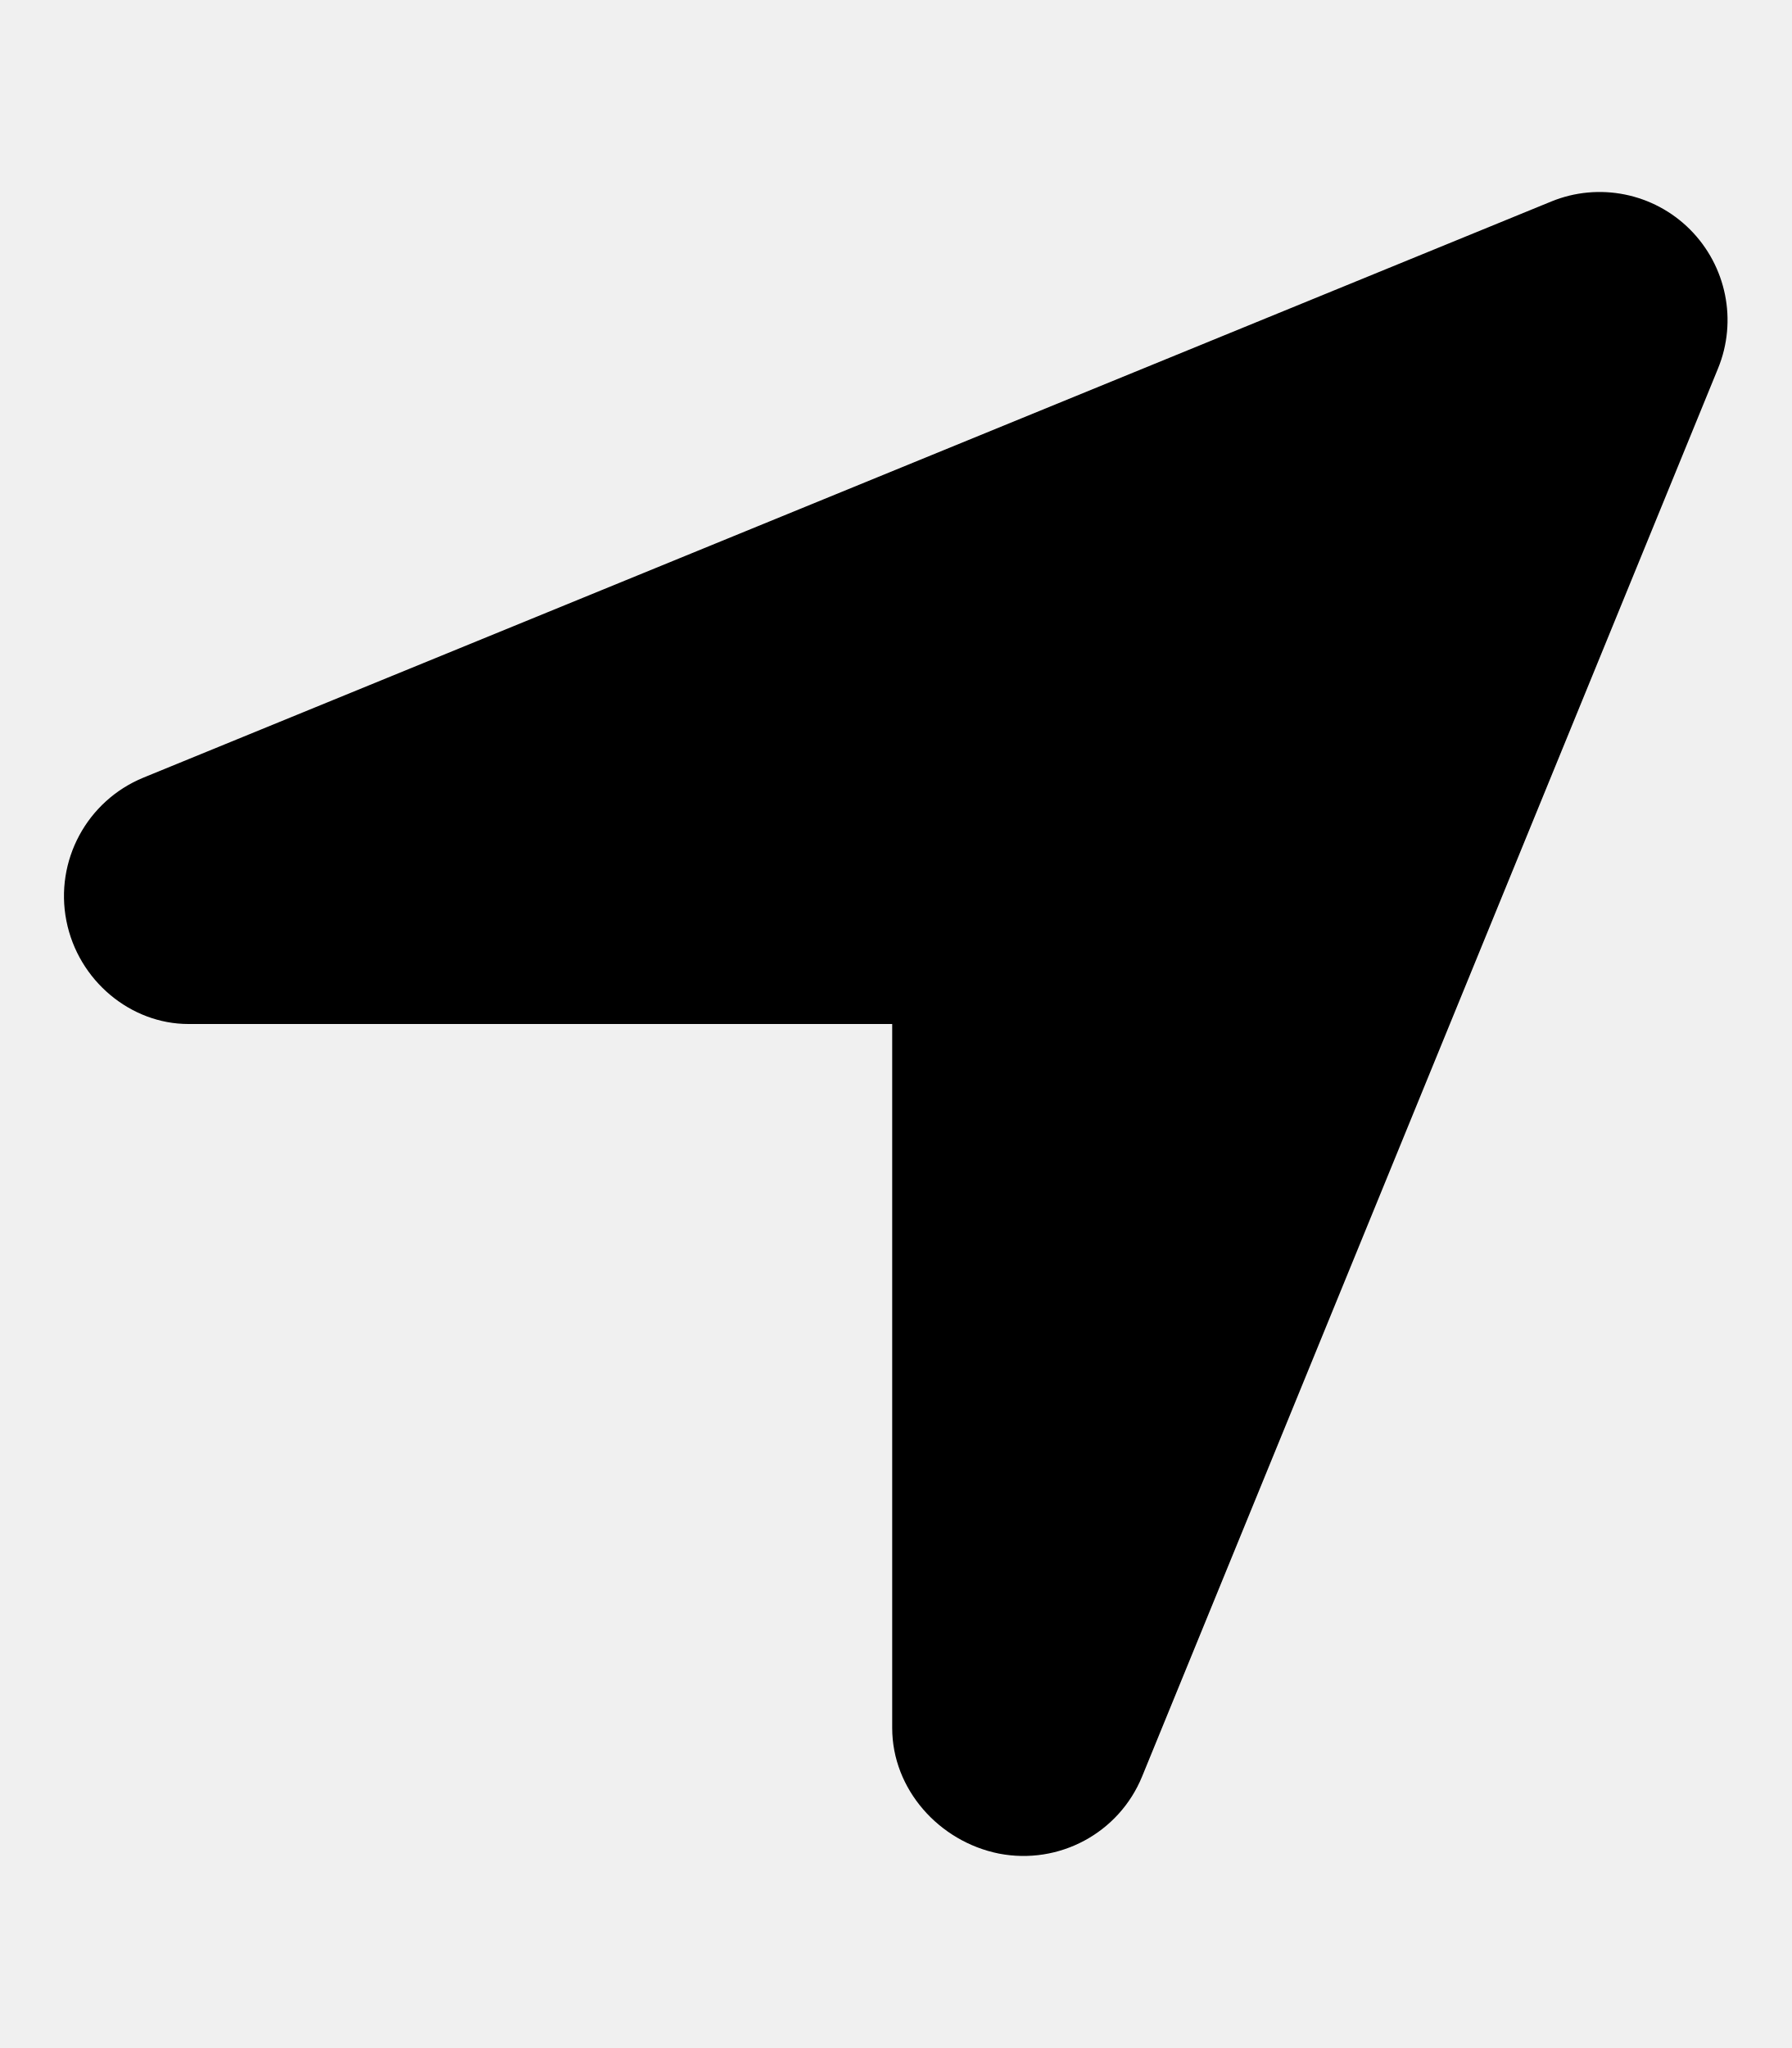
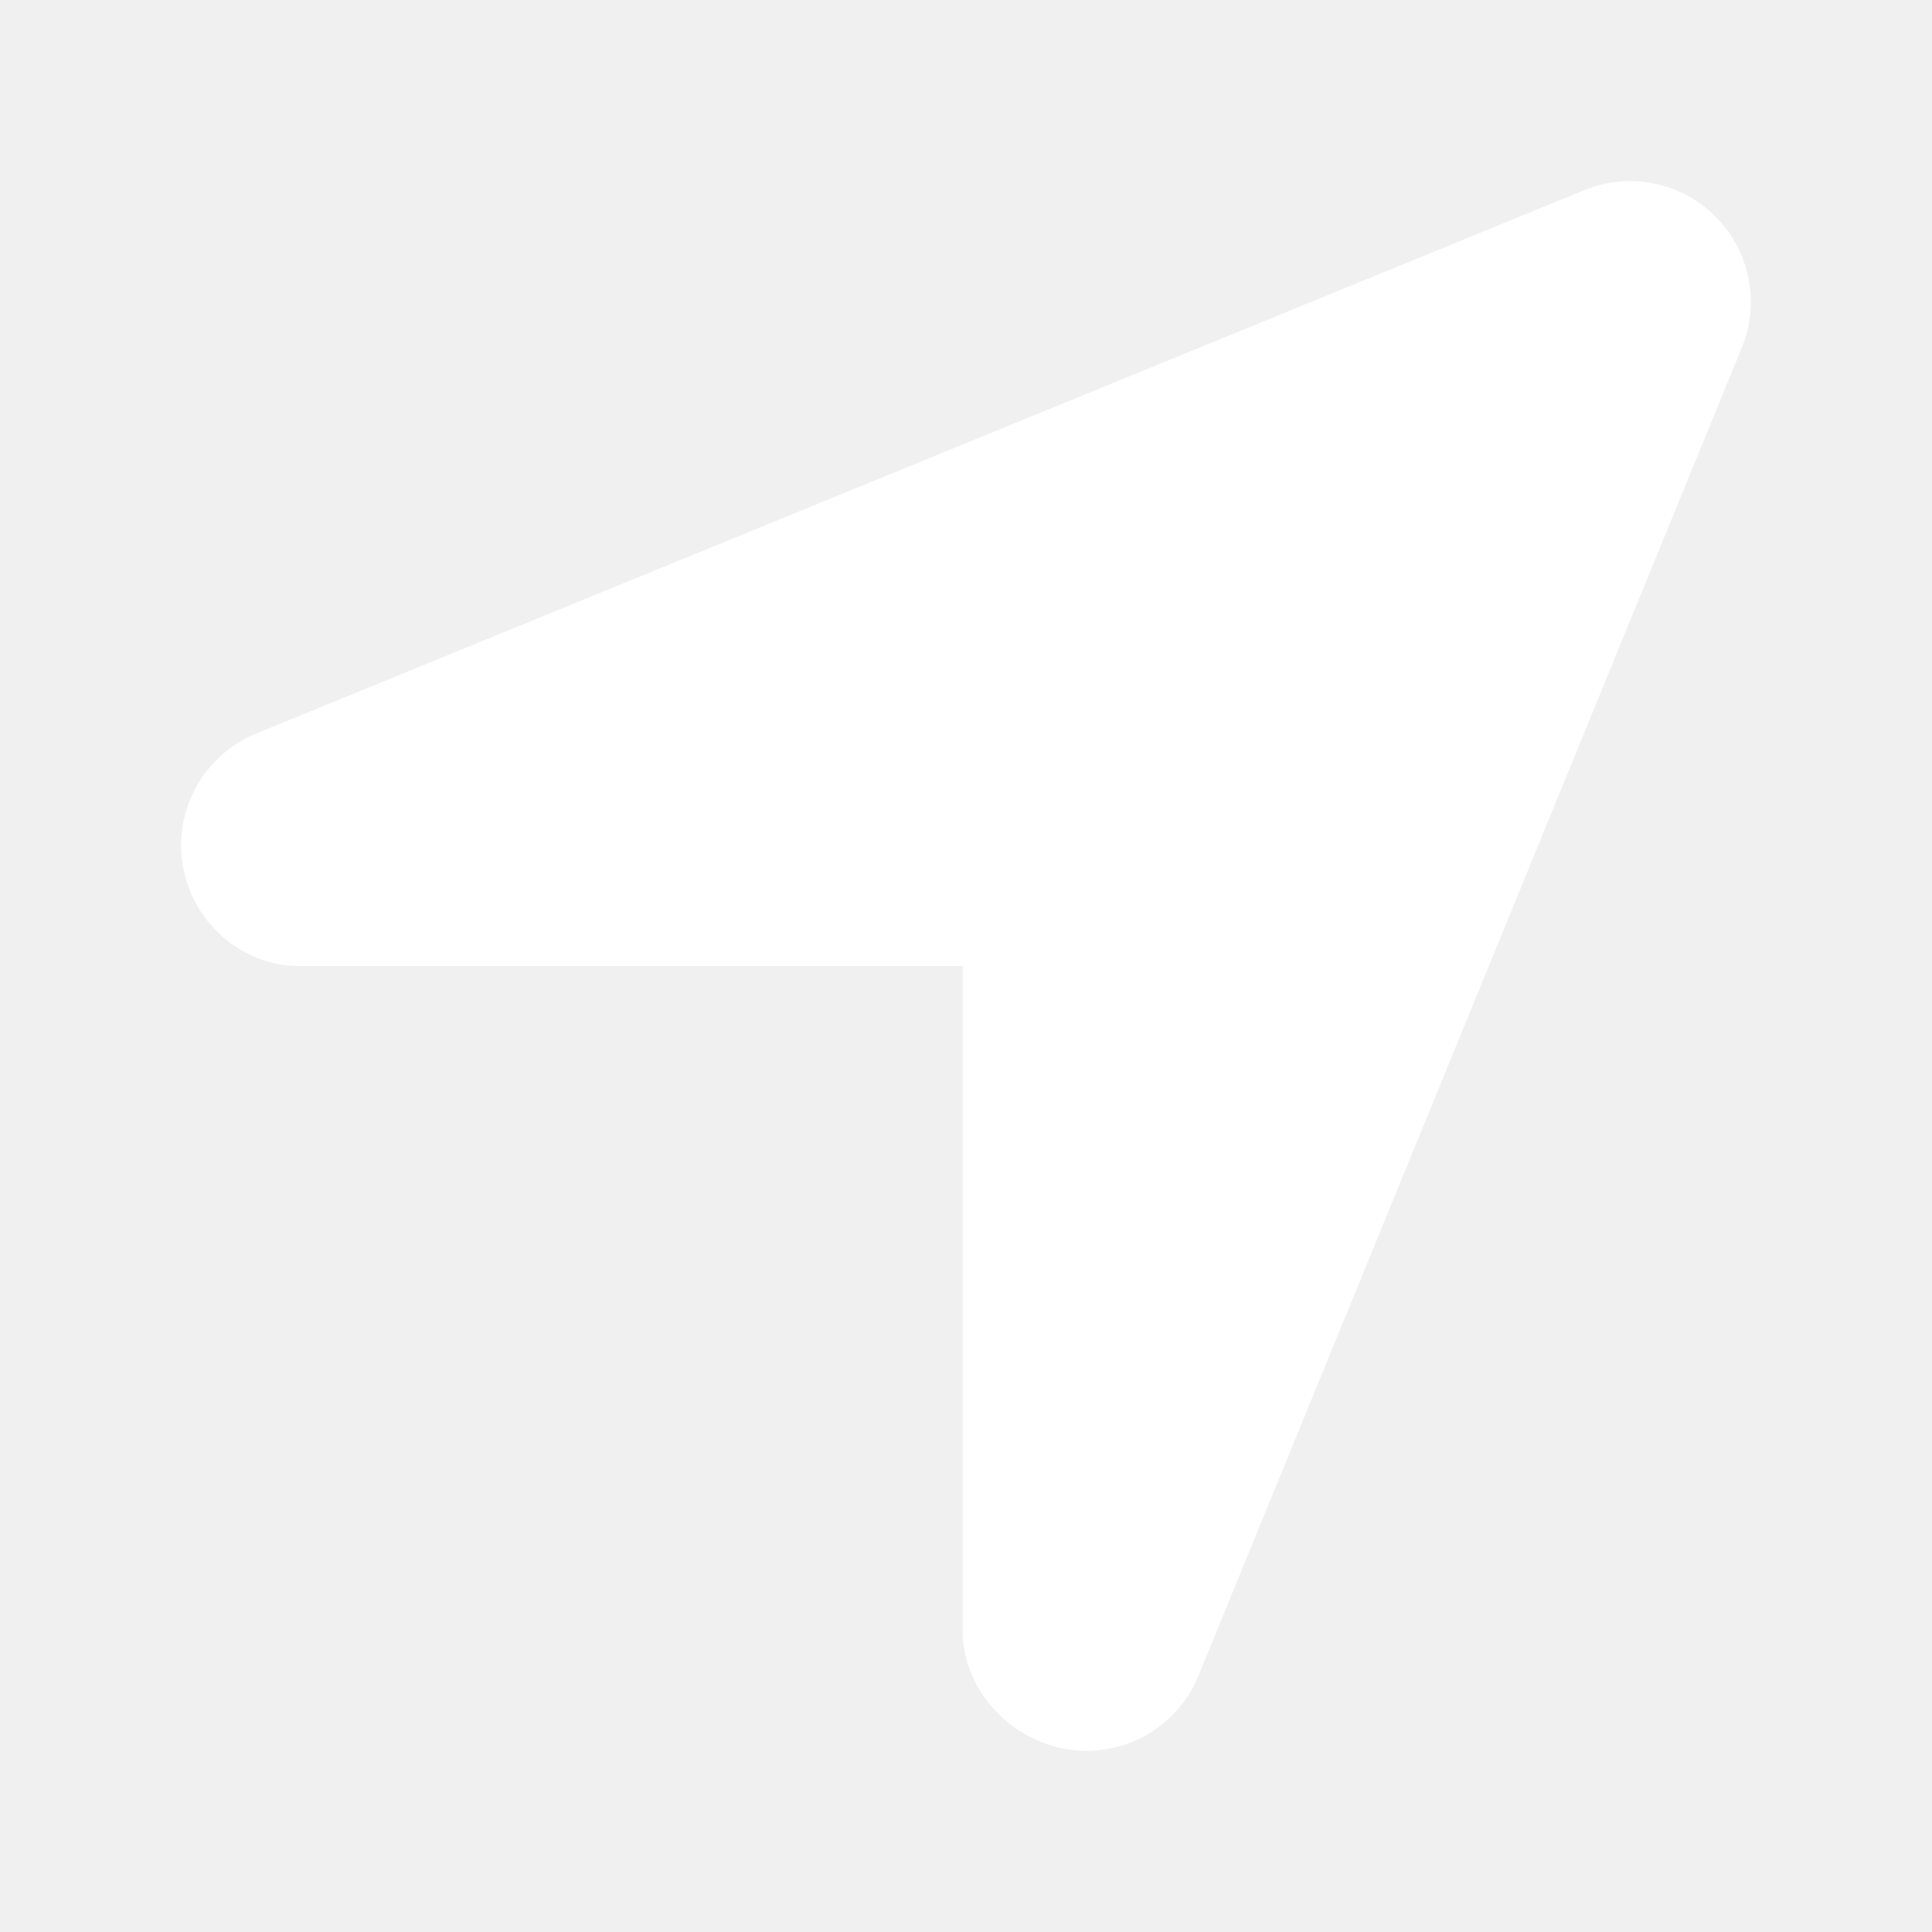
- <svg xmlns="http://www.w3.org/2000/svg" viewBox="0 0 448 512">
-   <path d="M285.6 444.1C279.8 458.3 264.8 466.3 249.8 463.4C234.8 460.4 223.1 447.3 223.1 432V256H47.1C32.71 256 19.55 245.2 16.6 230.2C13.65 215.2 21.73 200.2 35.88 194.4L387.9 50.38C399.8 45.5 413.5 48.26 422.6 57.37C431.7 66.49 434.5 80.19 429.6 92.12L285.6 444.1z" />
+ <svg xmlns="http://www.w3.org/2000/svg" id="SvgjsSvg1001" width="288" height="288" version="1.1">
+   <defs id="SvgjsDefs1002" />
+   <g id="SvgjsG1008">
+     <svg viewBox="0 0 448 512" width="288" height="288">
+       <path d="M285.6 444.1C279.8 458.3 264.8 466.3 249.8 463.4C234.8 460.4 223.1 447.3 223.1 432V256H47.1C32.71 256 19.55 245.2 16.6 230.2C13.65 215.2 21.73 200.2 35.88 194.4L387.9 50.38C399.8 45.5 413.5 48.26 422.6 57.37C431.7 66.49 434.5 80.19 429.6 92.12L285.6 444.1z" fill="#ffffff" class="color000 svgShape" />
+     </svg>
+   </g>
</svg>
